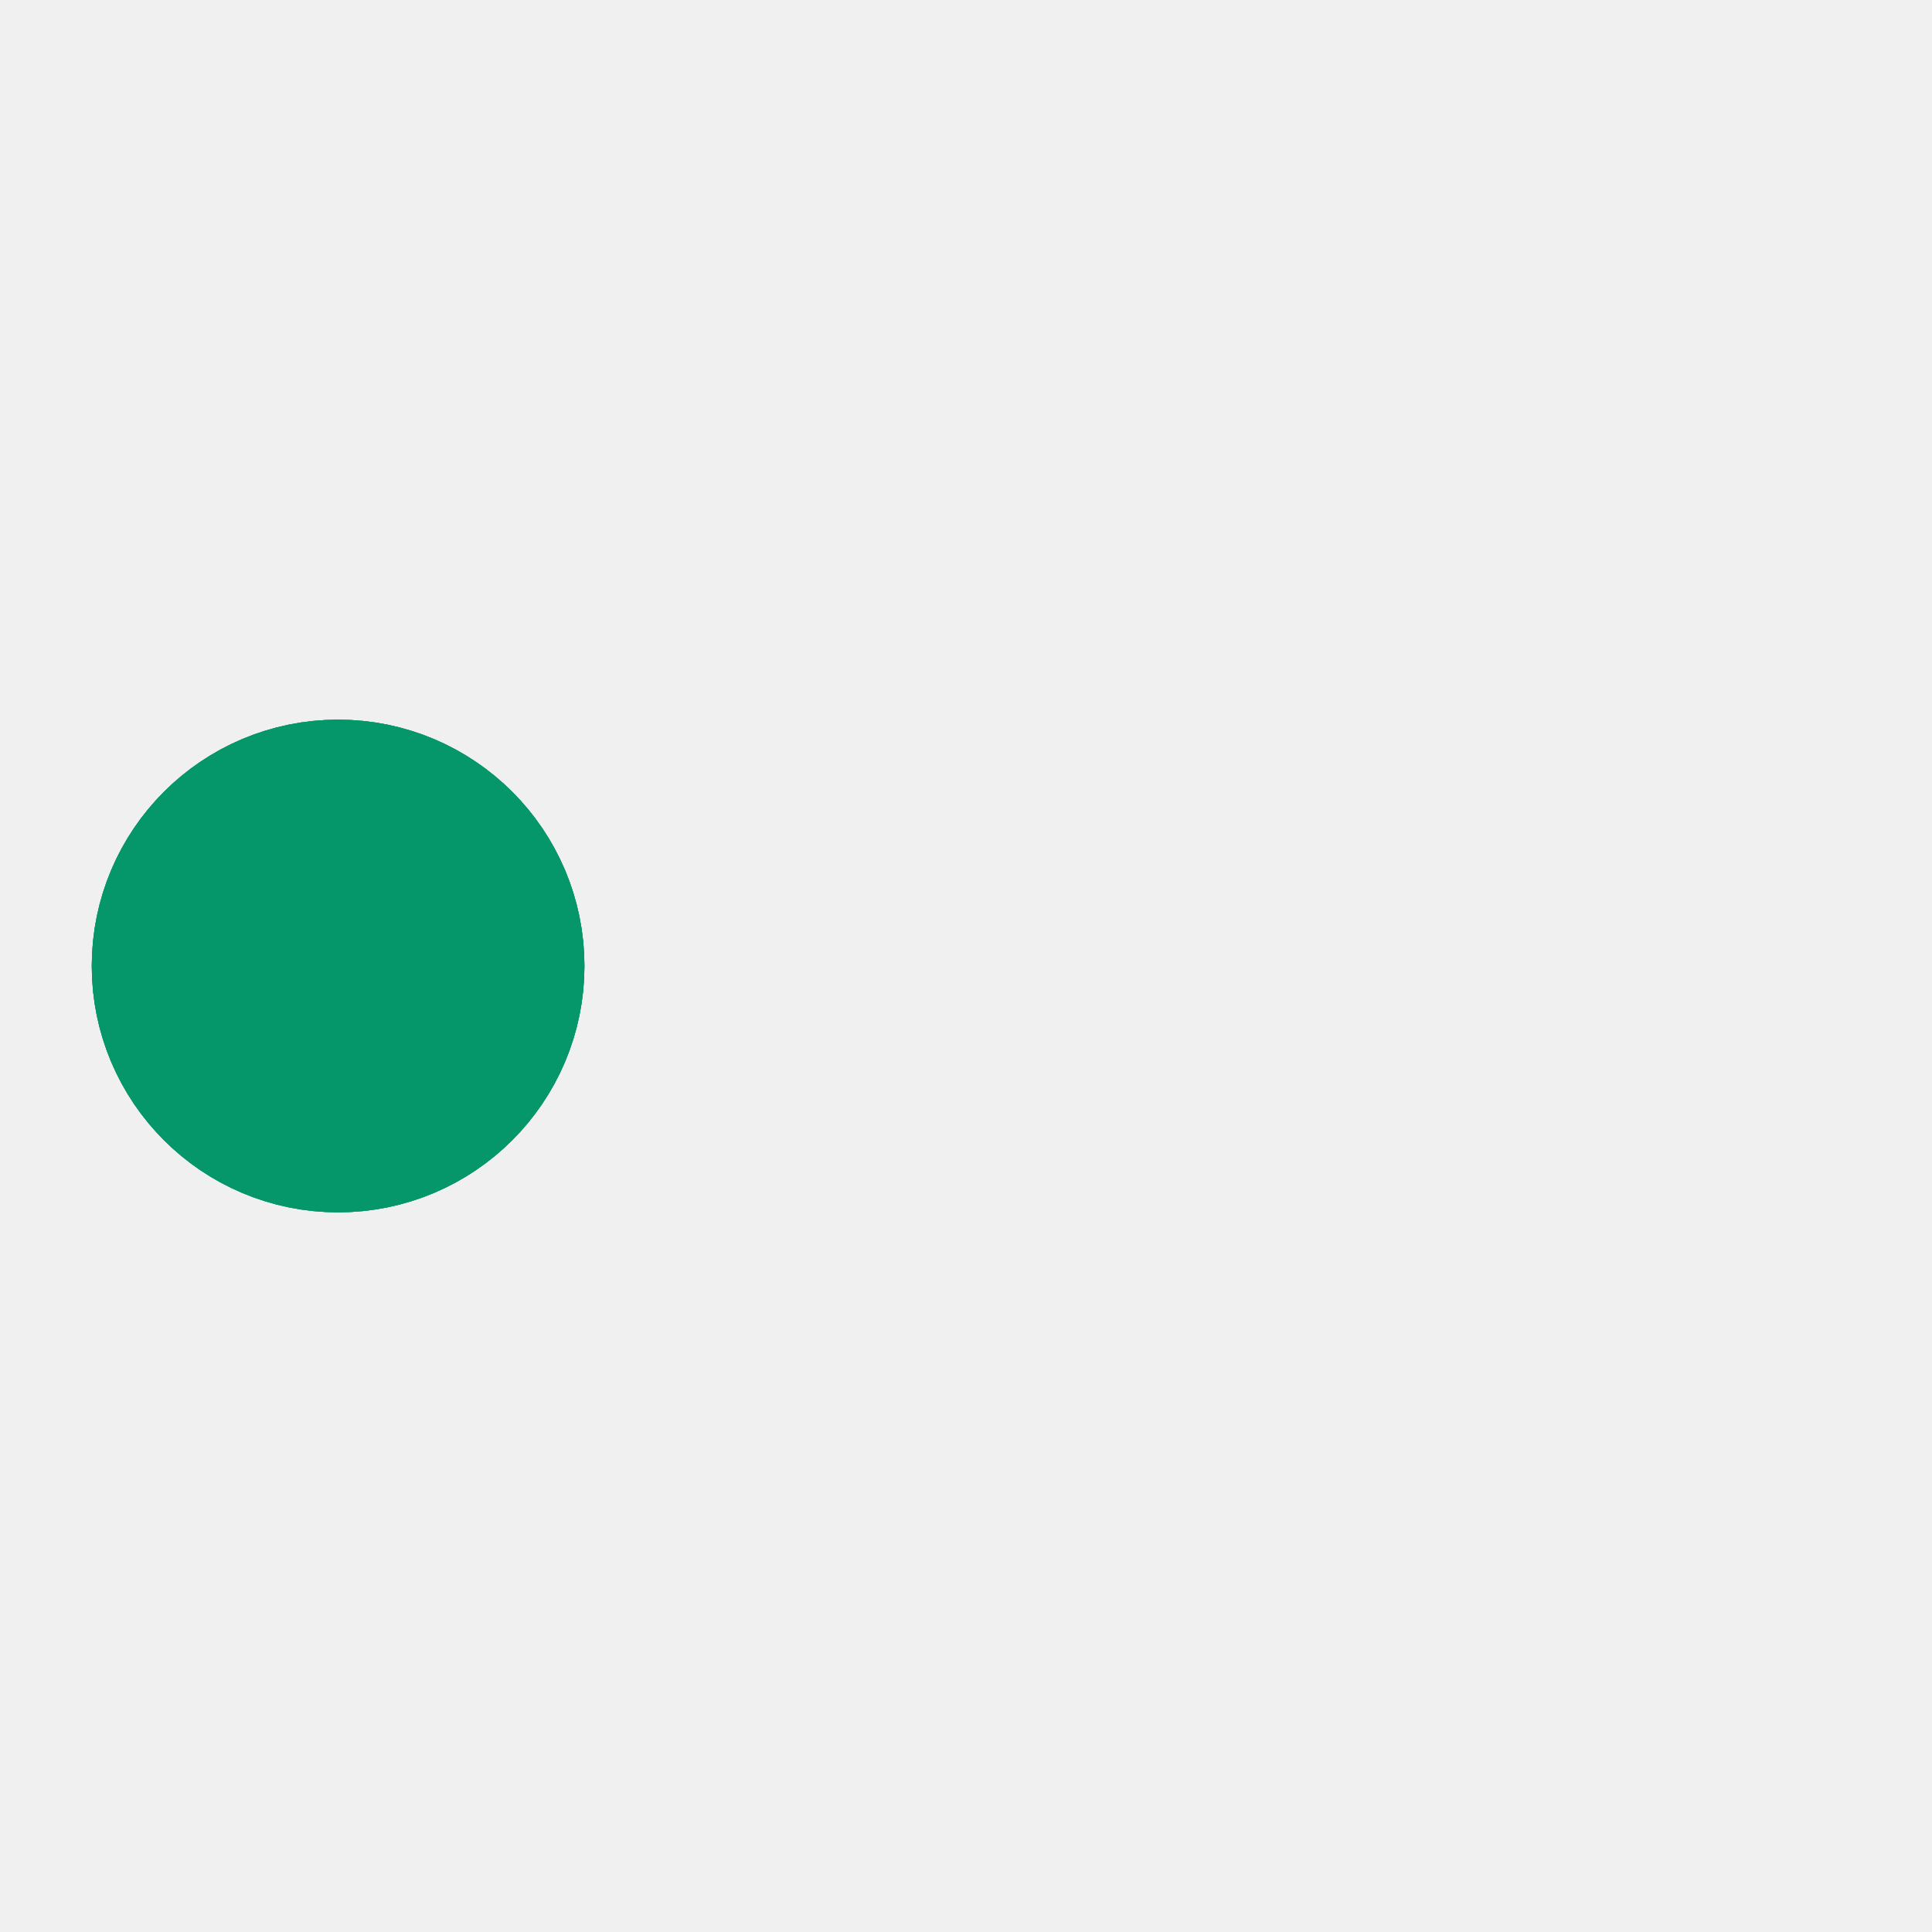
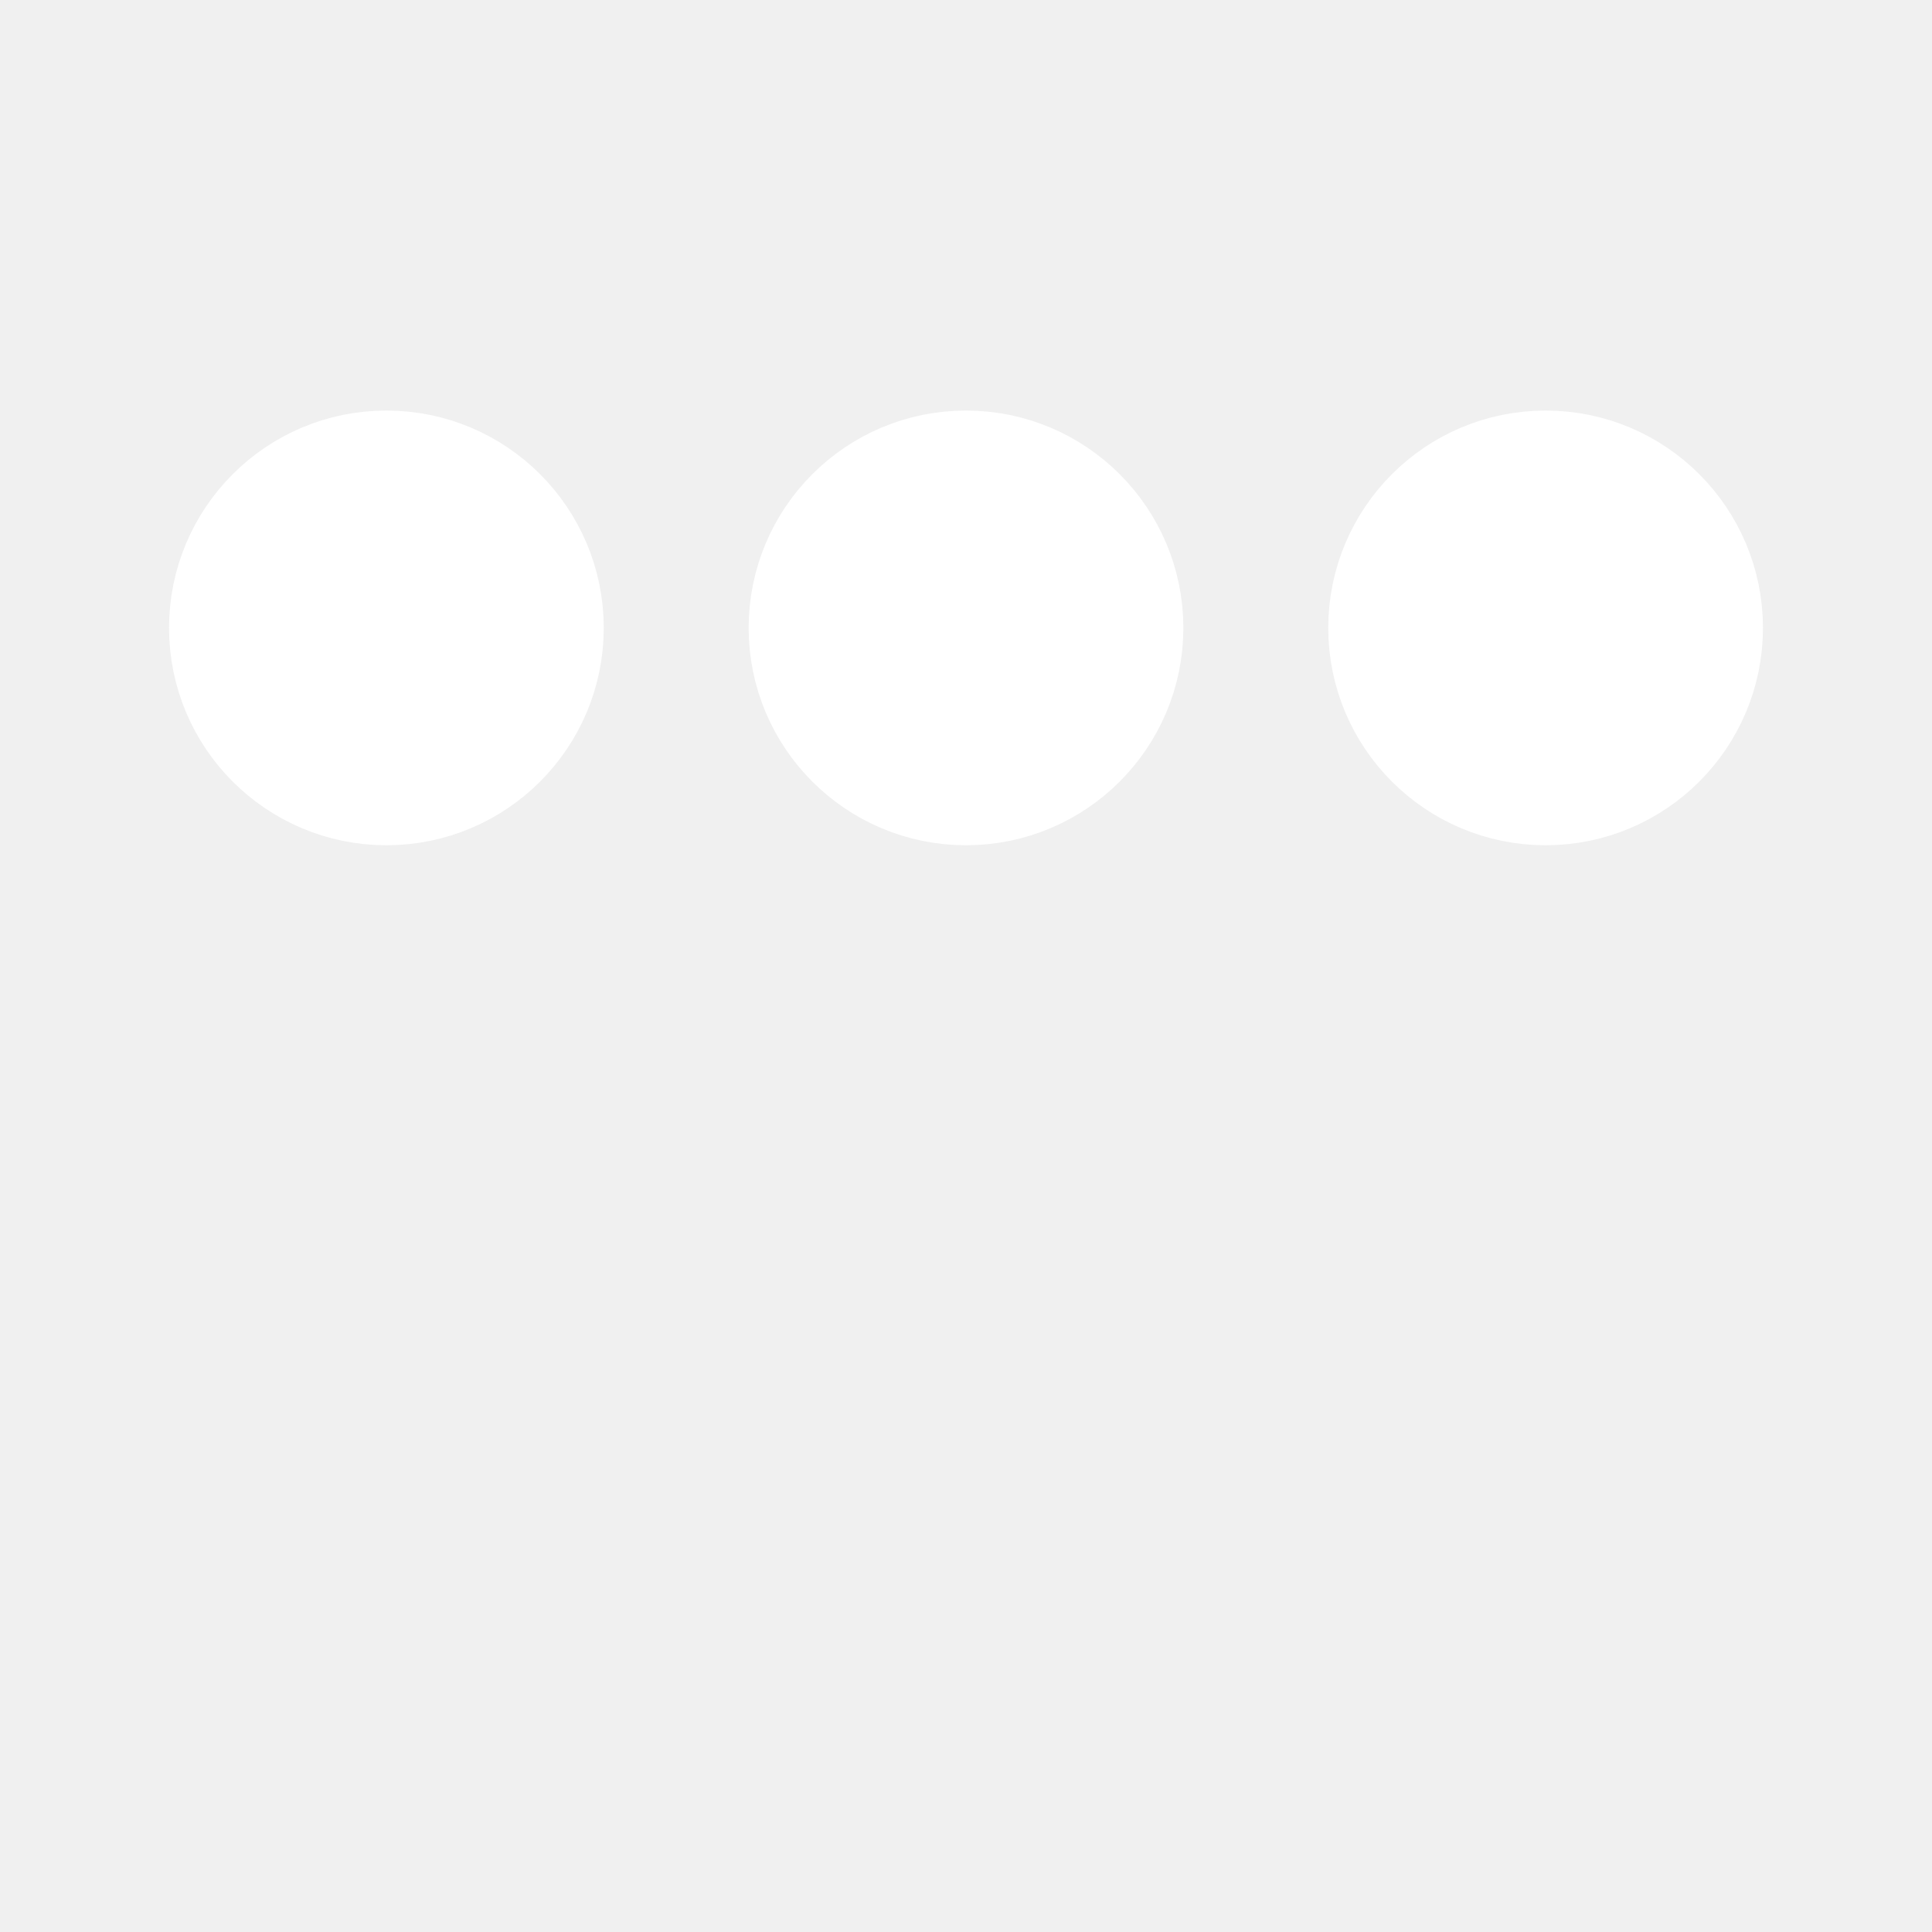
<svg xmlns="http://www.w3.org/2000/svg" viewBox="0 0 200 200">
-   <circle fill="#059669" stroke="#059669" stroke-width="21" r="15" cx="35" cy="100">
-     <animate attributeName="cx" calcMode="spline" dur="2.2" values="35;165;165;35;35" keySplines="0 .1 .5 1;0 .1 .5 1;0 .1 .5 1;0 .1 .5 1" repeatCount="indefinite" begin="0" />
+   <circle fill="#FFFFFF" stroke="#FFFFFF" stroke-width="15" r="15" cx="40" cy="65">
+     <animate attributeName="cy" calcMode="spline" dur="2" values="65;135;65;" keySplines=".5 0 .5 1;.5 0 .5 1" repeatCount="indefinite" begin="-.4" />
  </circle>
-   <circle fill="#059669" stroke="#059669" stroke-width="21" opacity=".8" r="15" cx="35" cy="100">
-     <animate attributeName="cx" calcMode="spline" dur="2.2" values="35;165;165;35;35" keySplines="0 .1 .5 1;0 .1 .5 1;0 .1 .5 1;0 .1 .5 1" repeatCount="indefinite" begin="0.05" />
+   <circle fill="#FFFFFF" stroke="#FFFFFF" stroke-width="15" r="15" cx="100" cy="65">
+     <animate attributeName="cy" calcMode="spline" dur="2" values="65;135;65;" keySplines=".5 0 .5 1;.5 0 .5 1" repeatCount="indefinite" begin="-.2" />
  </circle>
-   <circle fill="#059669" stroke="#059669" stroke-width="21" opacity=".6" r="15" cx="35" cy="100">
-     <animate attributeName="cx" calcMode="spline" dur="2.2" values="35;165;165;35;35" keySplines="0 .1 .5 1;0 .1 .5 1;0 .1 .5 1;0 .1 .5 1" repeatCount="indefinite" begin=".1" />
-   </circle>
-   <circle fill="#059669" stroke="#059669" stroke-width="21" opacity=".4" r="15" cx="35" cy="100">
-     <animate attributeName="cx" calcMode="spline" dur="2.2" values="35;165;165;35;35" keySplines="0 .1 .5 1;0 .1 .5 1;0 .1 .5 1;0 .1 .5 1" repeatCount="indefinite" begin=".15" />
-   </circle>
-   <circle fill="#059669" stroke="#059669" stroke-width="21" opacity=".2" r="15" cx="35" cy="100">
-     <animate attributeName="cx" calcMode="spline" dur="2.2" values="35;165;165;35;35" keySplines="0 .1 .5 1;0 .1 .5 1;0 .1 .5 1;0 .1 .5 1" repeatCount="indefinite" begin=".2" />
+   <circle fill="#FFFFFF" stroke="#FFFFFF" stroke-width="15" r="15" cx="160" cy="65">
+     <animate attributeName="cy" calcMode="spline" dur="2" values="65;135;65;" keySplines=".5 0 .5 1;.5 0 .5 1" repeatCount="indefinite" begin="0" />
  </circle>
</svg>
